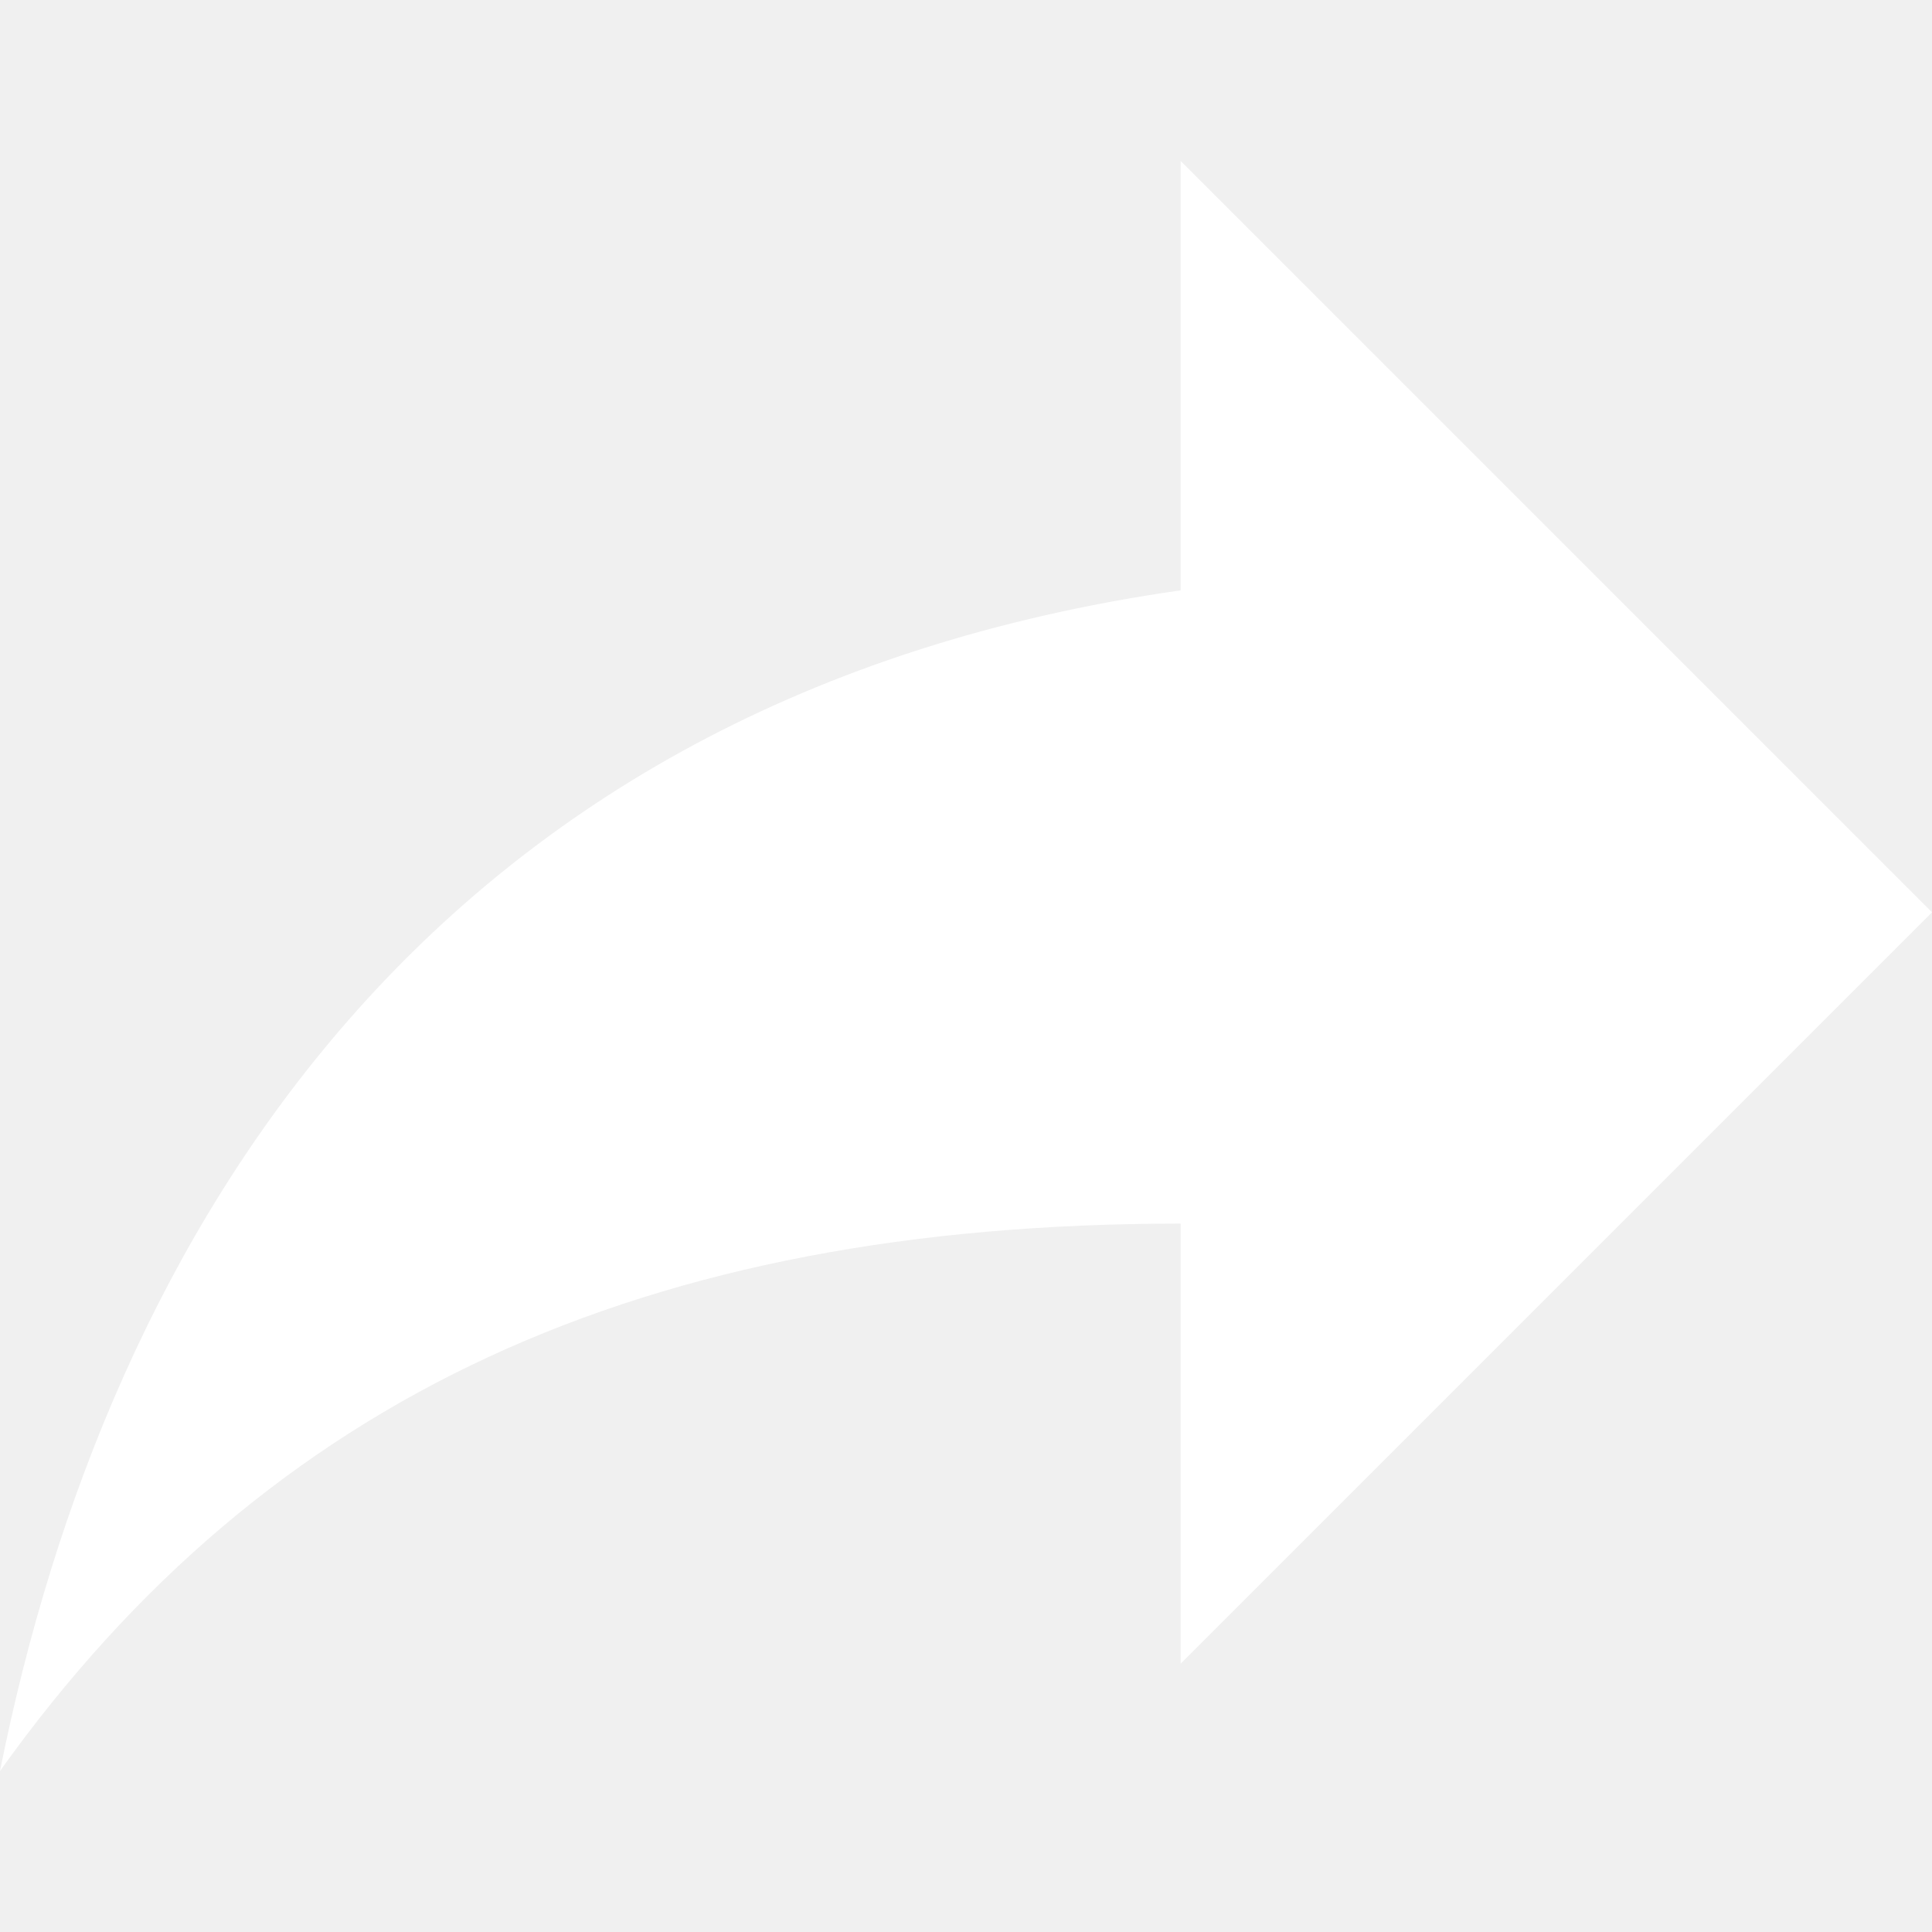
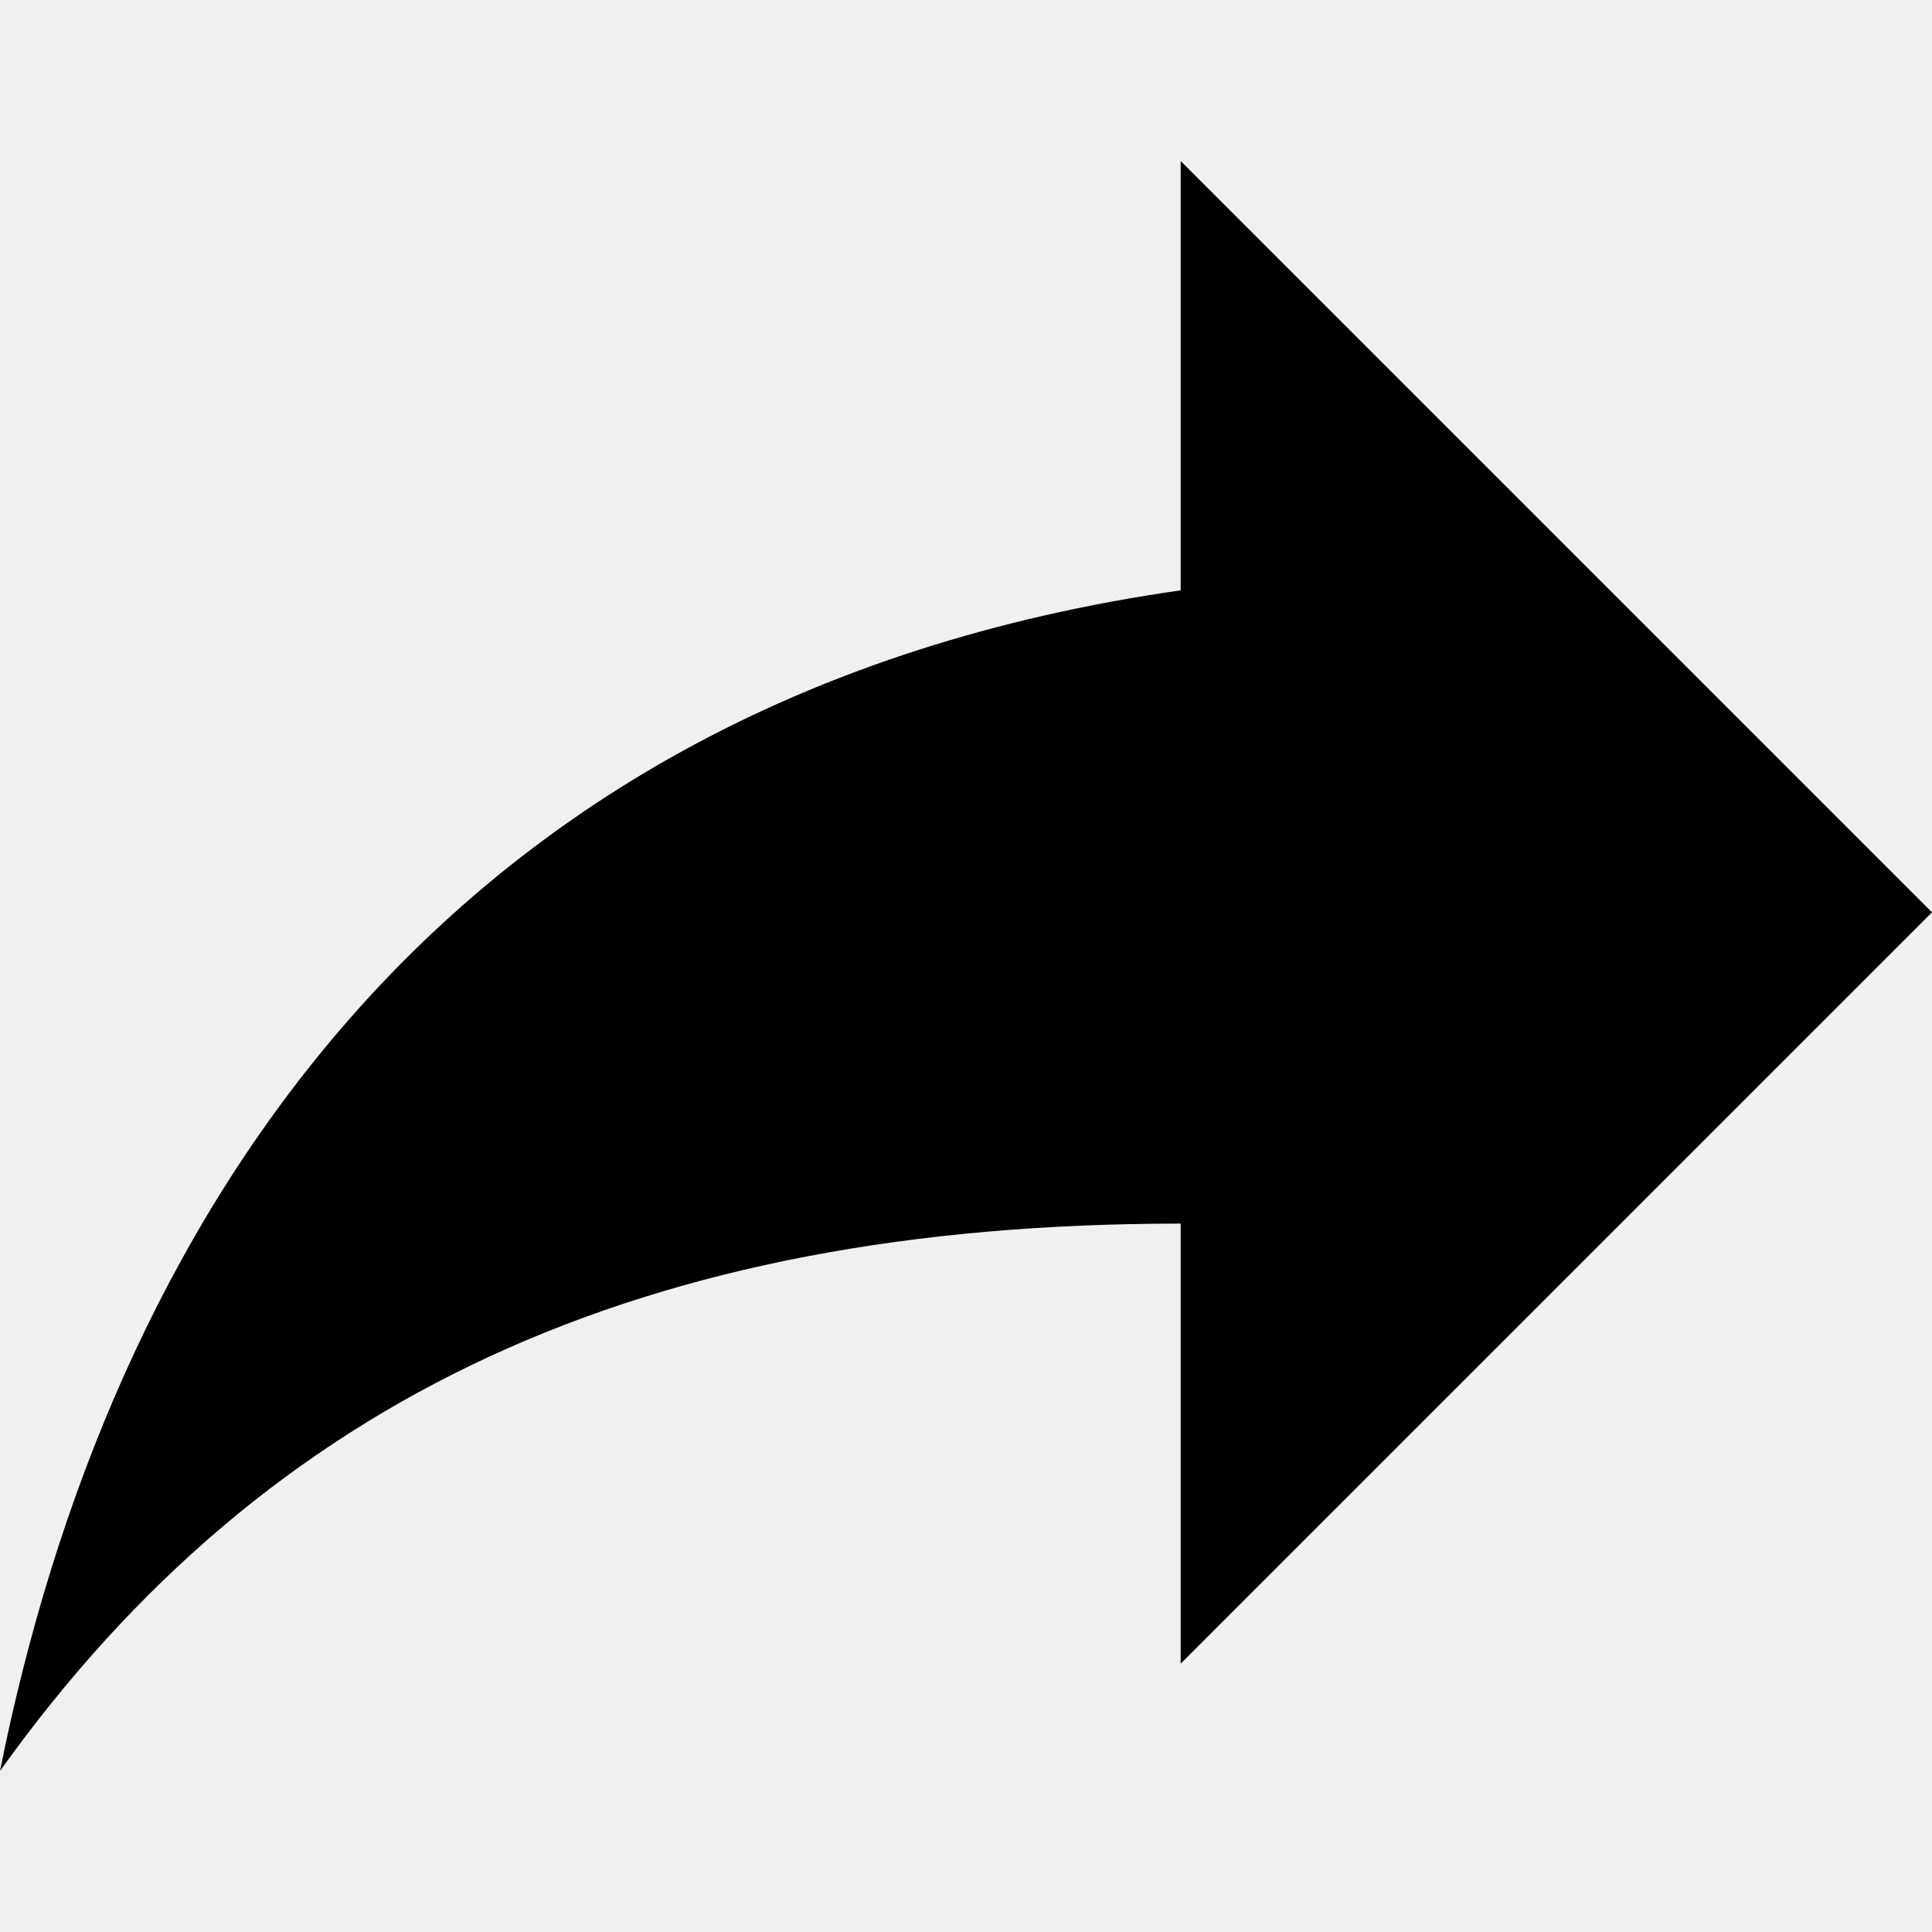
<svg xmlns="http://www.w3.org/2000/svg" version="1.1" id="Capa_1" x="0px" y="0px" width="512px" height="512px" viewBox="0 0 459 459" style="enable-background:new 0 0 459 459;" xml:space="preserve" class="">
  <g>
    <g>
      <g id="share">
-         <path d="M459,216.75L280.5,38.25v102c-178.5,25.5-255,153-280.5,280.5C63.75,331.5,153,290.7,280.5,290.7v104.55L459,216.75z" data-original="#000000" class="active-path" data-old_color="#EAE9E9" fill="#FFFFFF" />
+         <path d="M459,216.75L280.5,38.25v102c-178.5,25.5-255,153-280.5,280.5C63.75,331.5,153,290.7,280.5,290.7v104.55L459,216.75z" data-original="#000000" class="active-path" data-old_color="#EAE9E9" />
      </g>
    </g>
  </g>
</svg>
